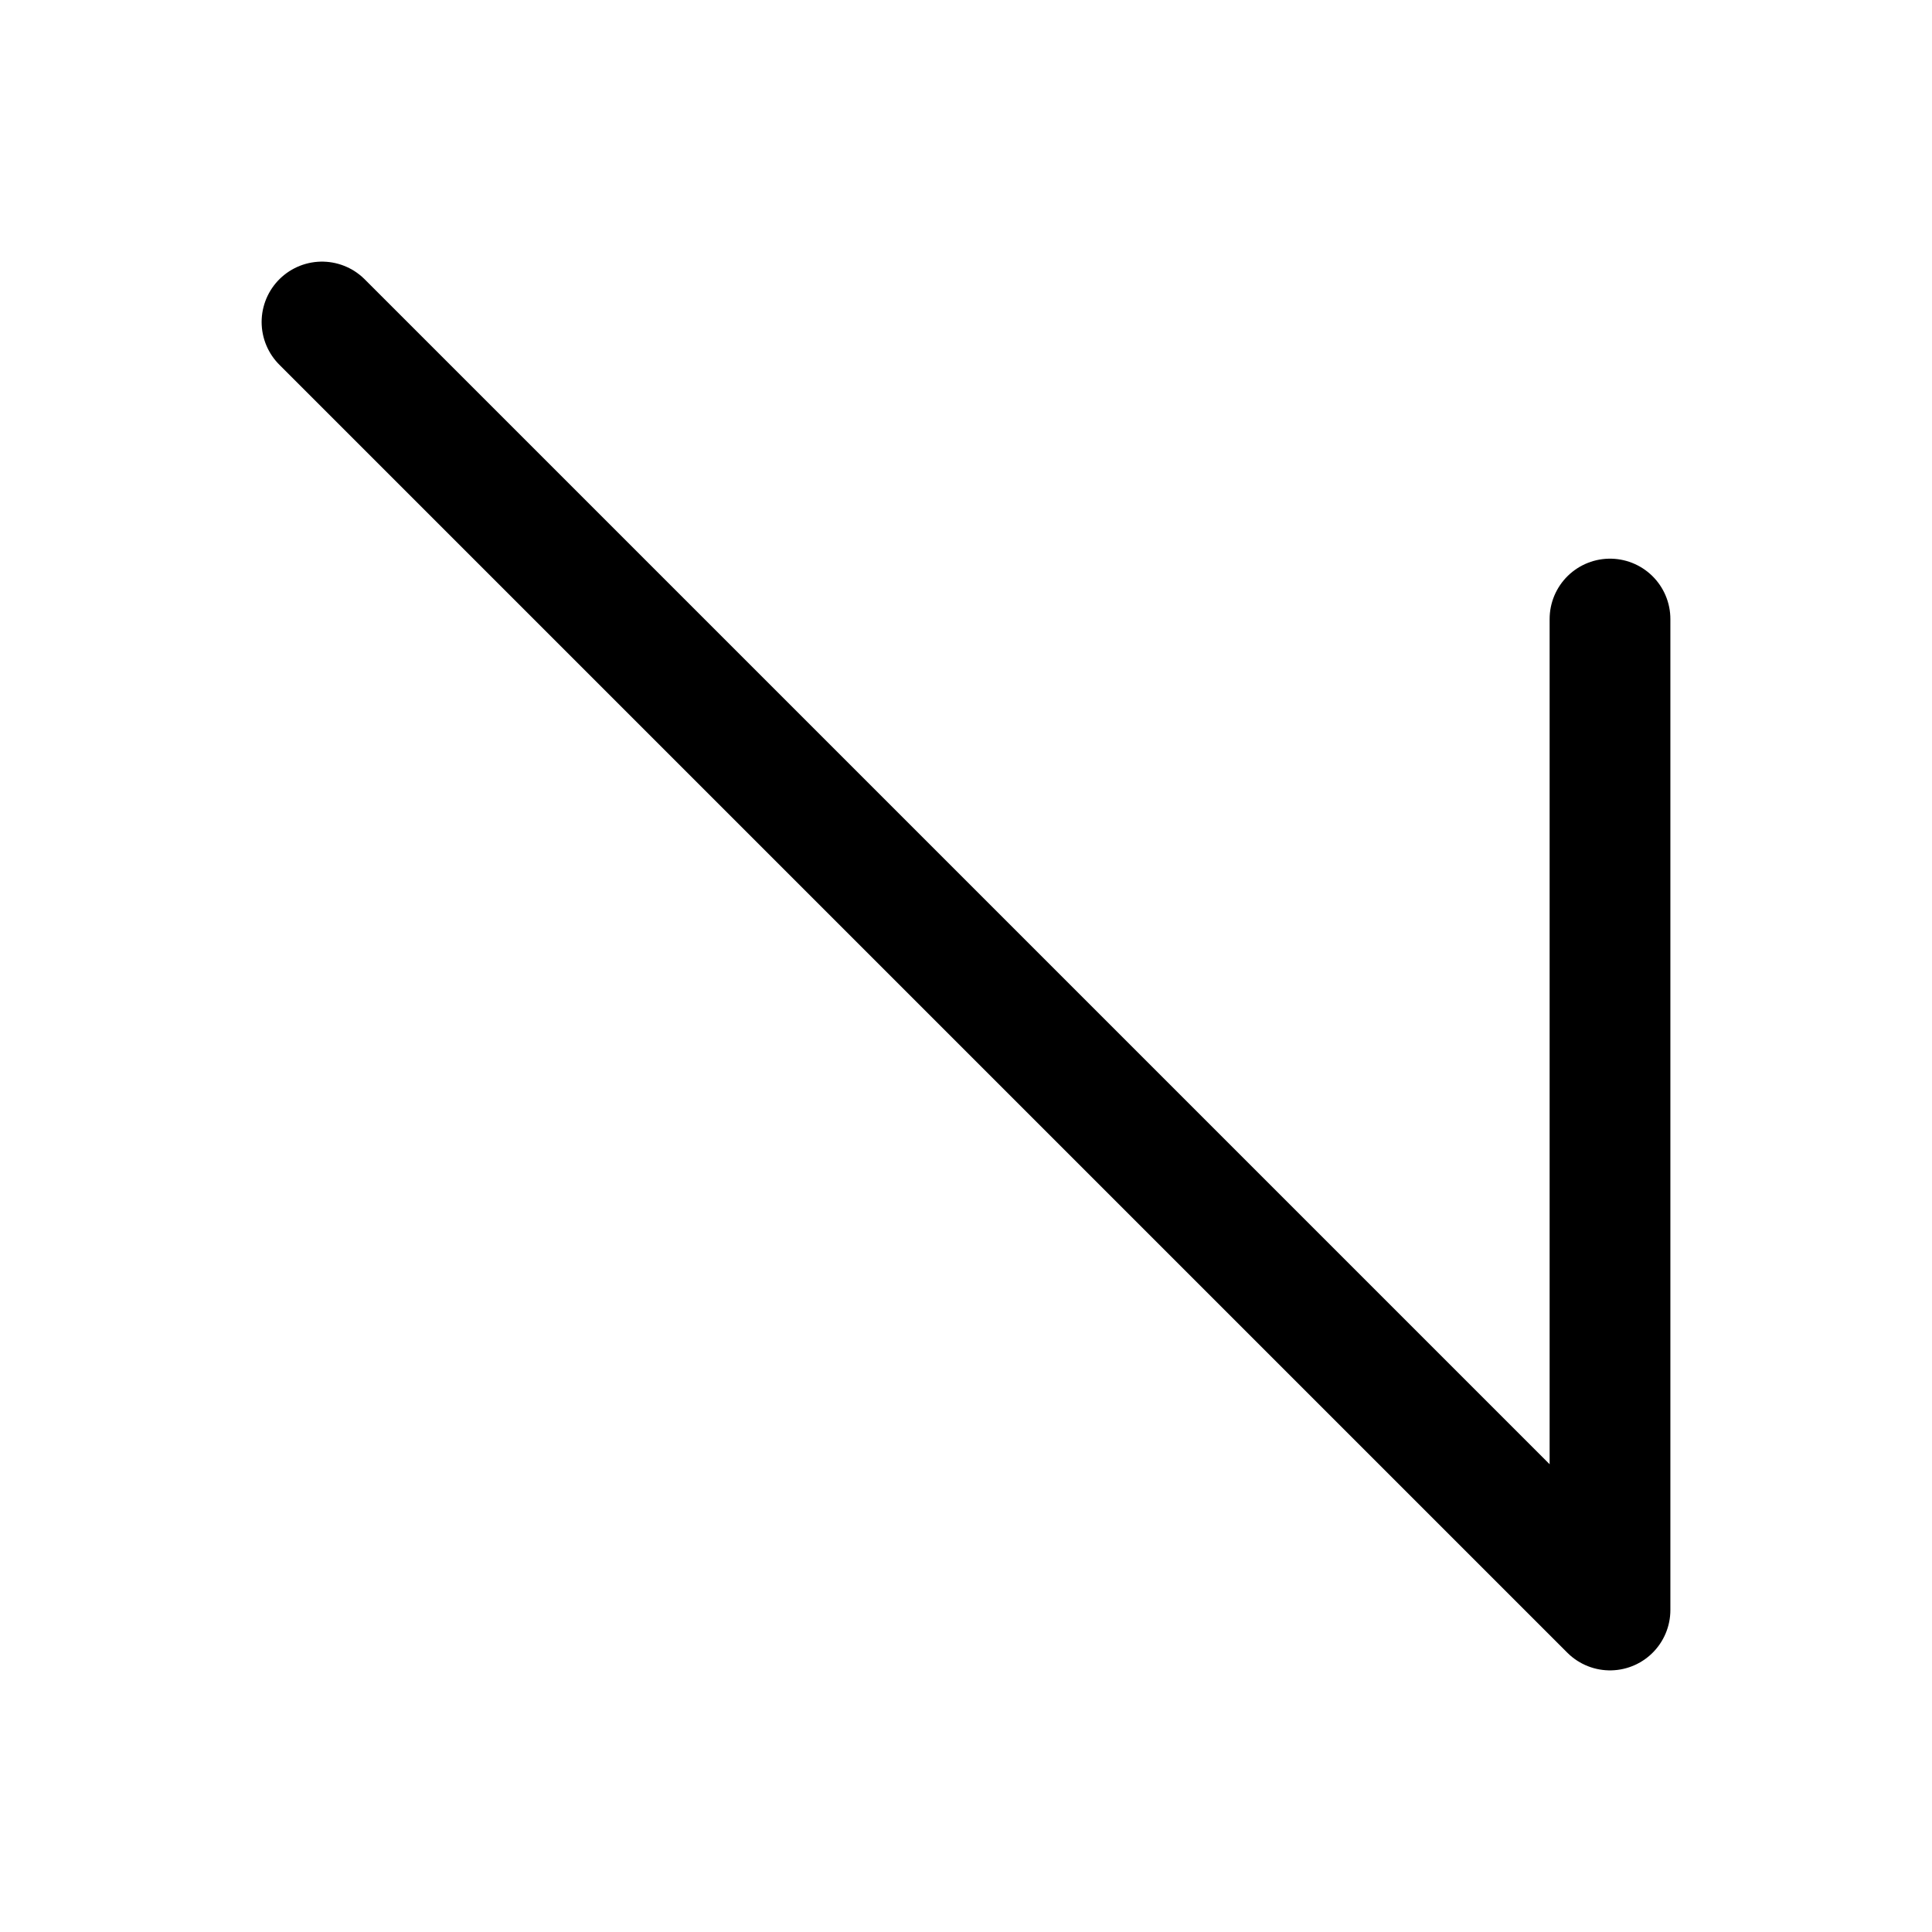
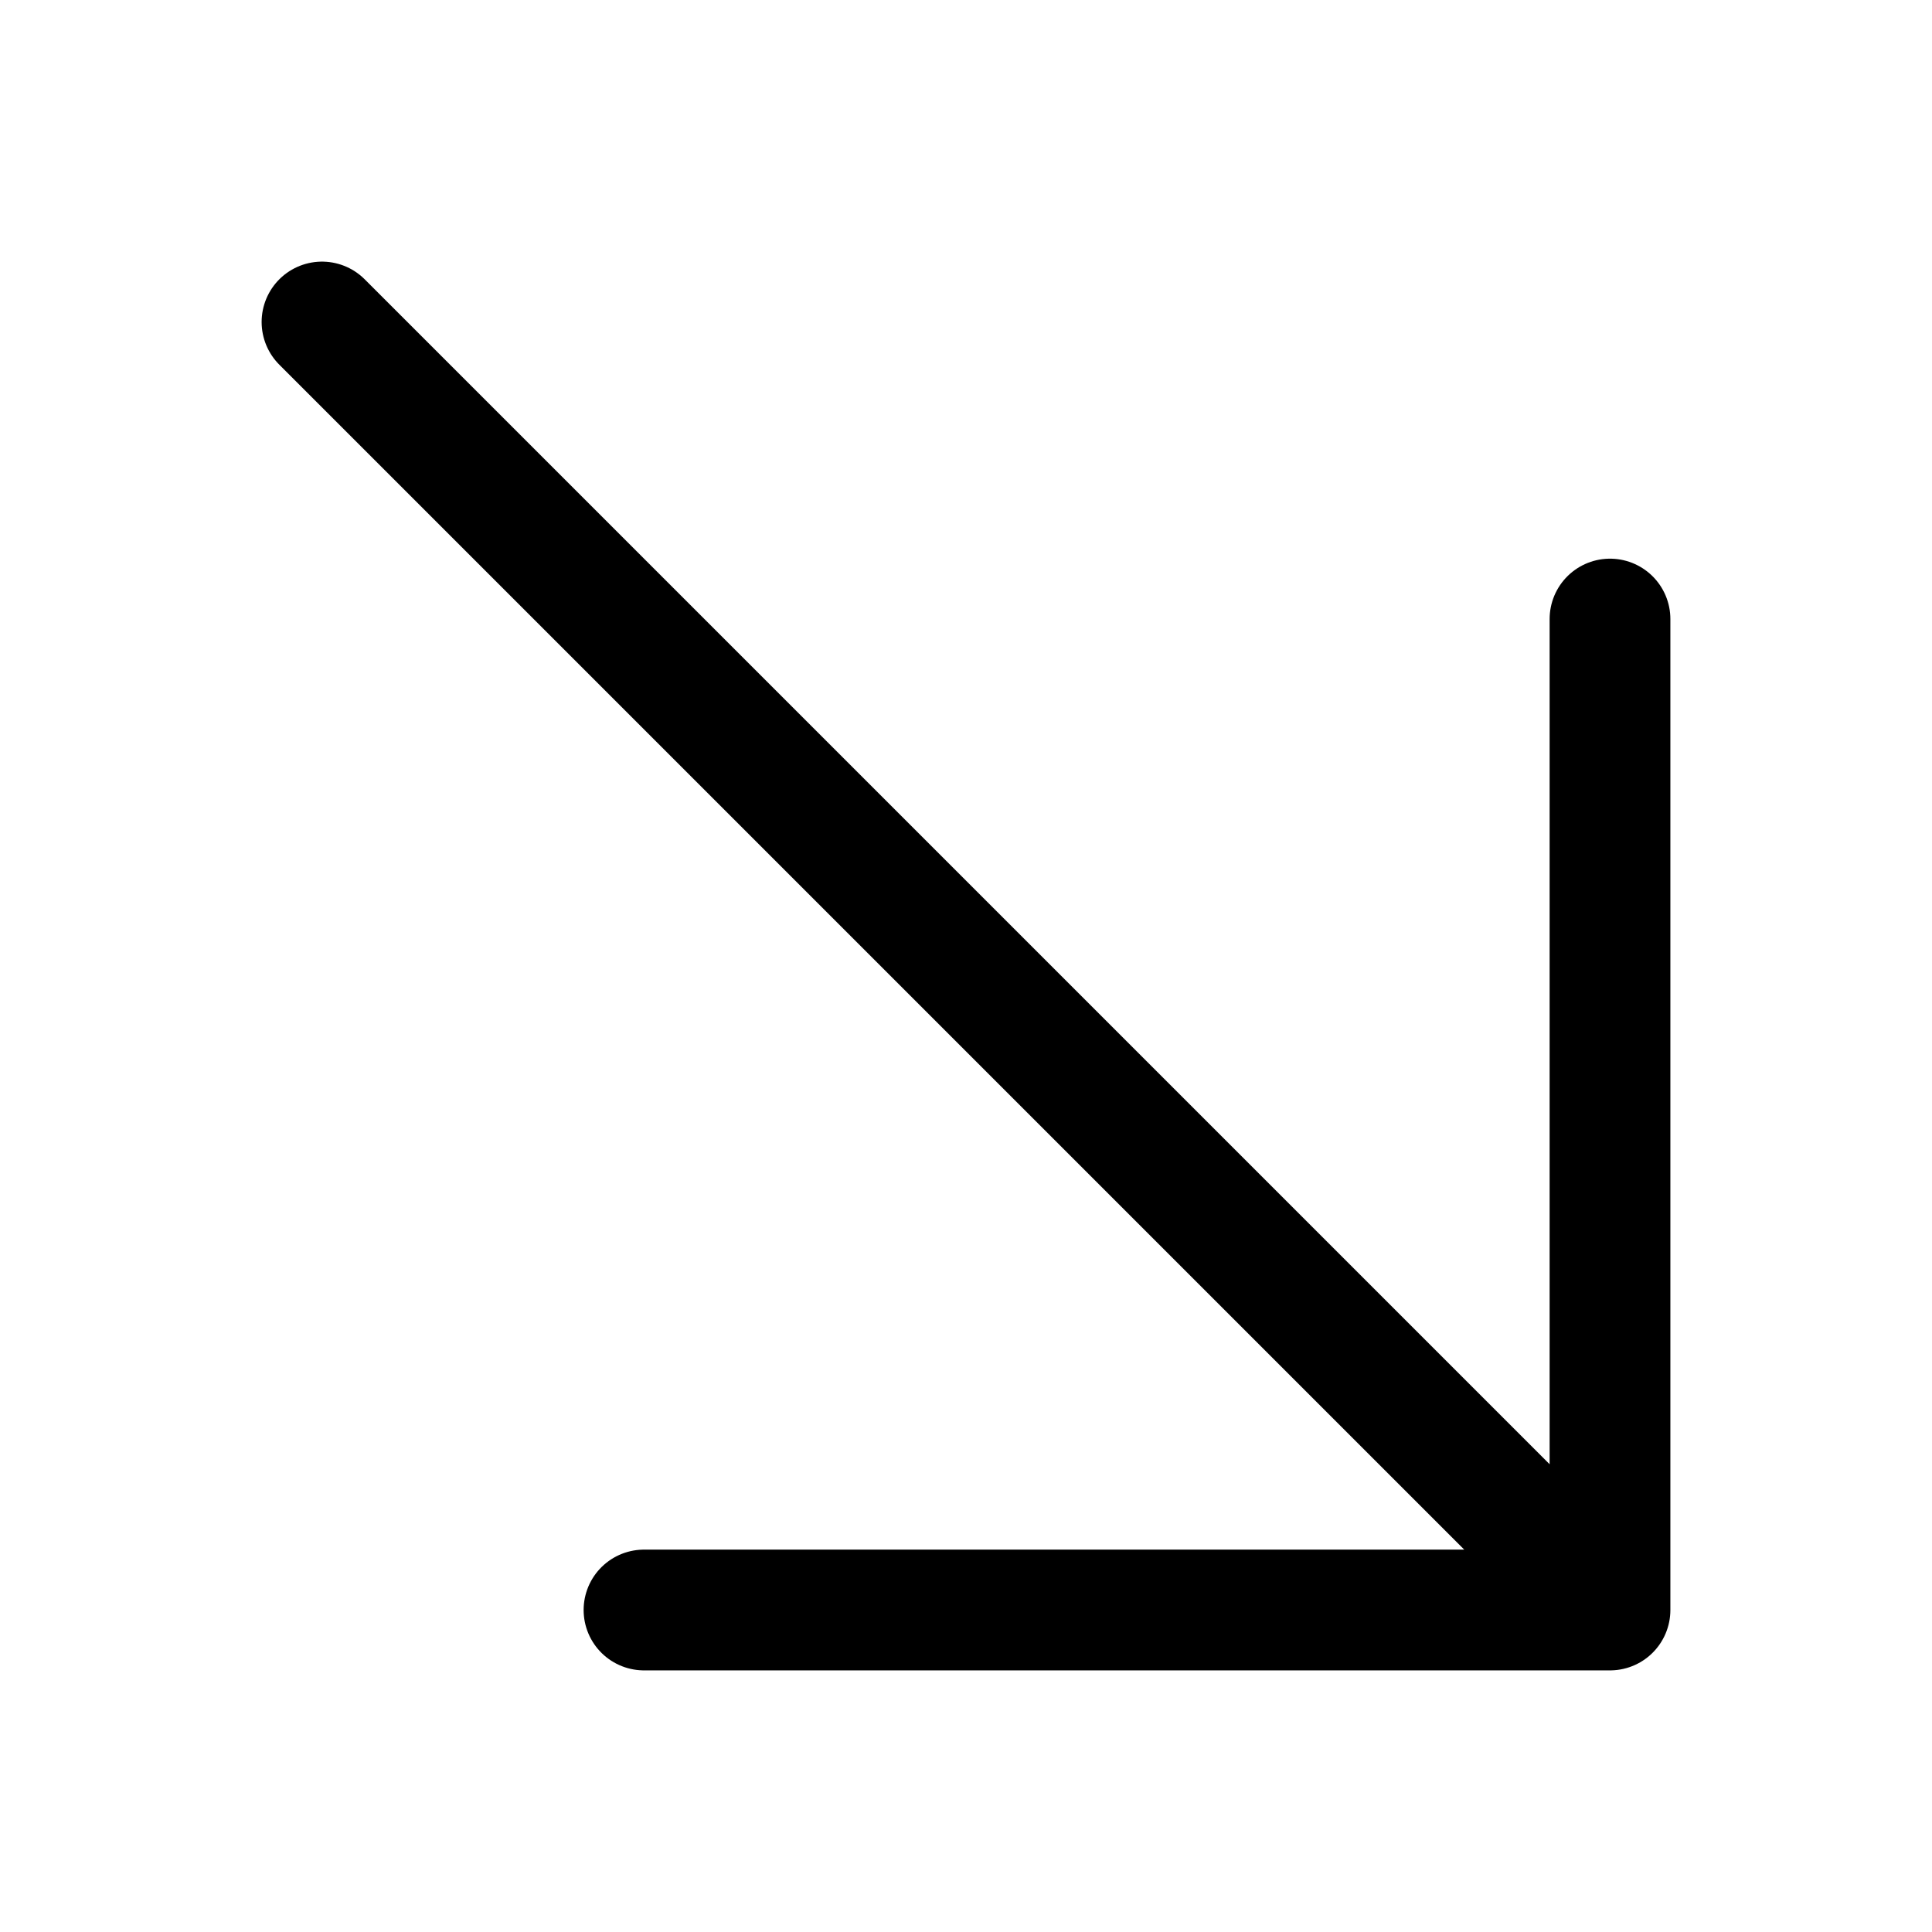
- <svg xmlns="http://www.w3.org/2000/svg" id="a" viewBox="0 0 24 24">
+ <svg xmlns="http://www.w3.org/2000/svg" id="Layer_1" data-name="Layer 1" viewBox="0 0 24 24">
  <defs>
-     <style>.b{fill:none;stroke:#000;stroke-linecap:round;stroke-linejoin:round;stroke-width:1.5px;}</style>
+     <style>.cls-1{fill:none;stroke:#000;stroke-linecap:round;stroke-linejoin:round;stroke-width:1.5px;}</style>
  </defs>
-   <path class="b" d="M20,7.69v12.31h0L4,4" />
+   <path class="cls-1" d="M20,20,4,4M20,7.69V20H8" />
</svg>
